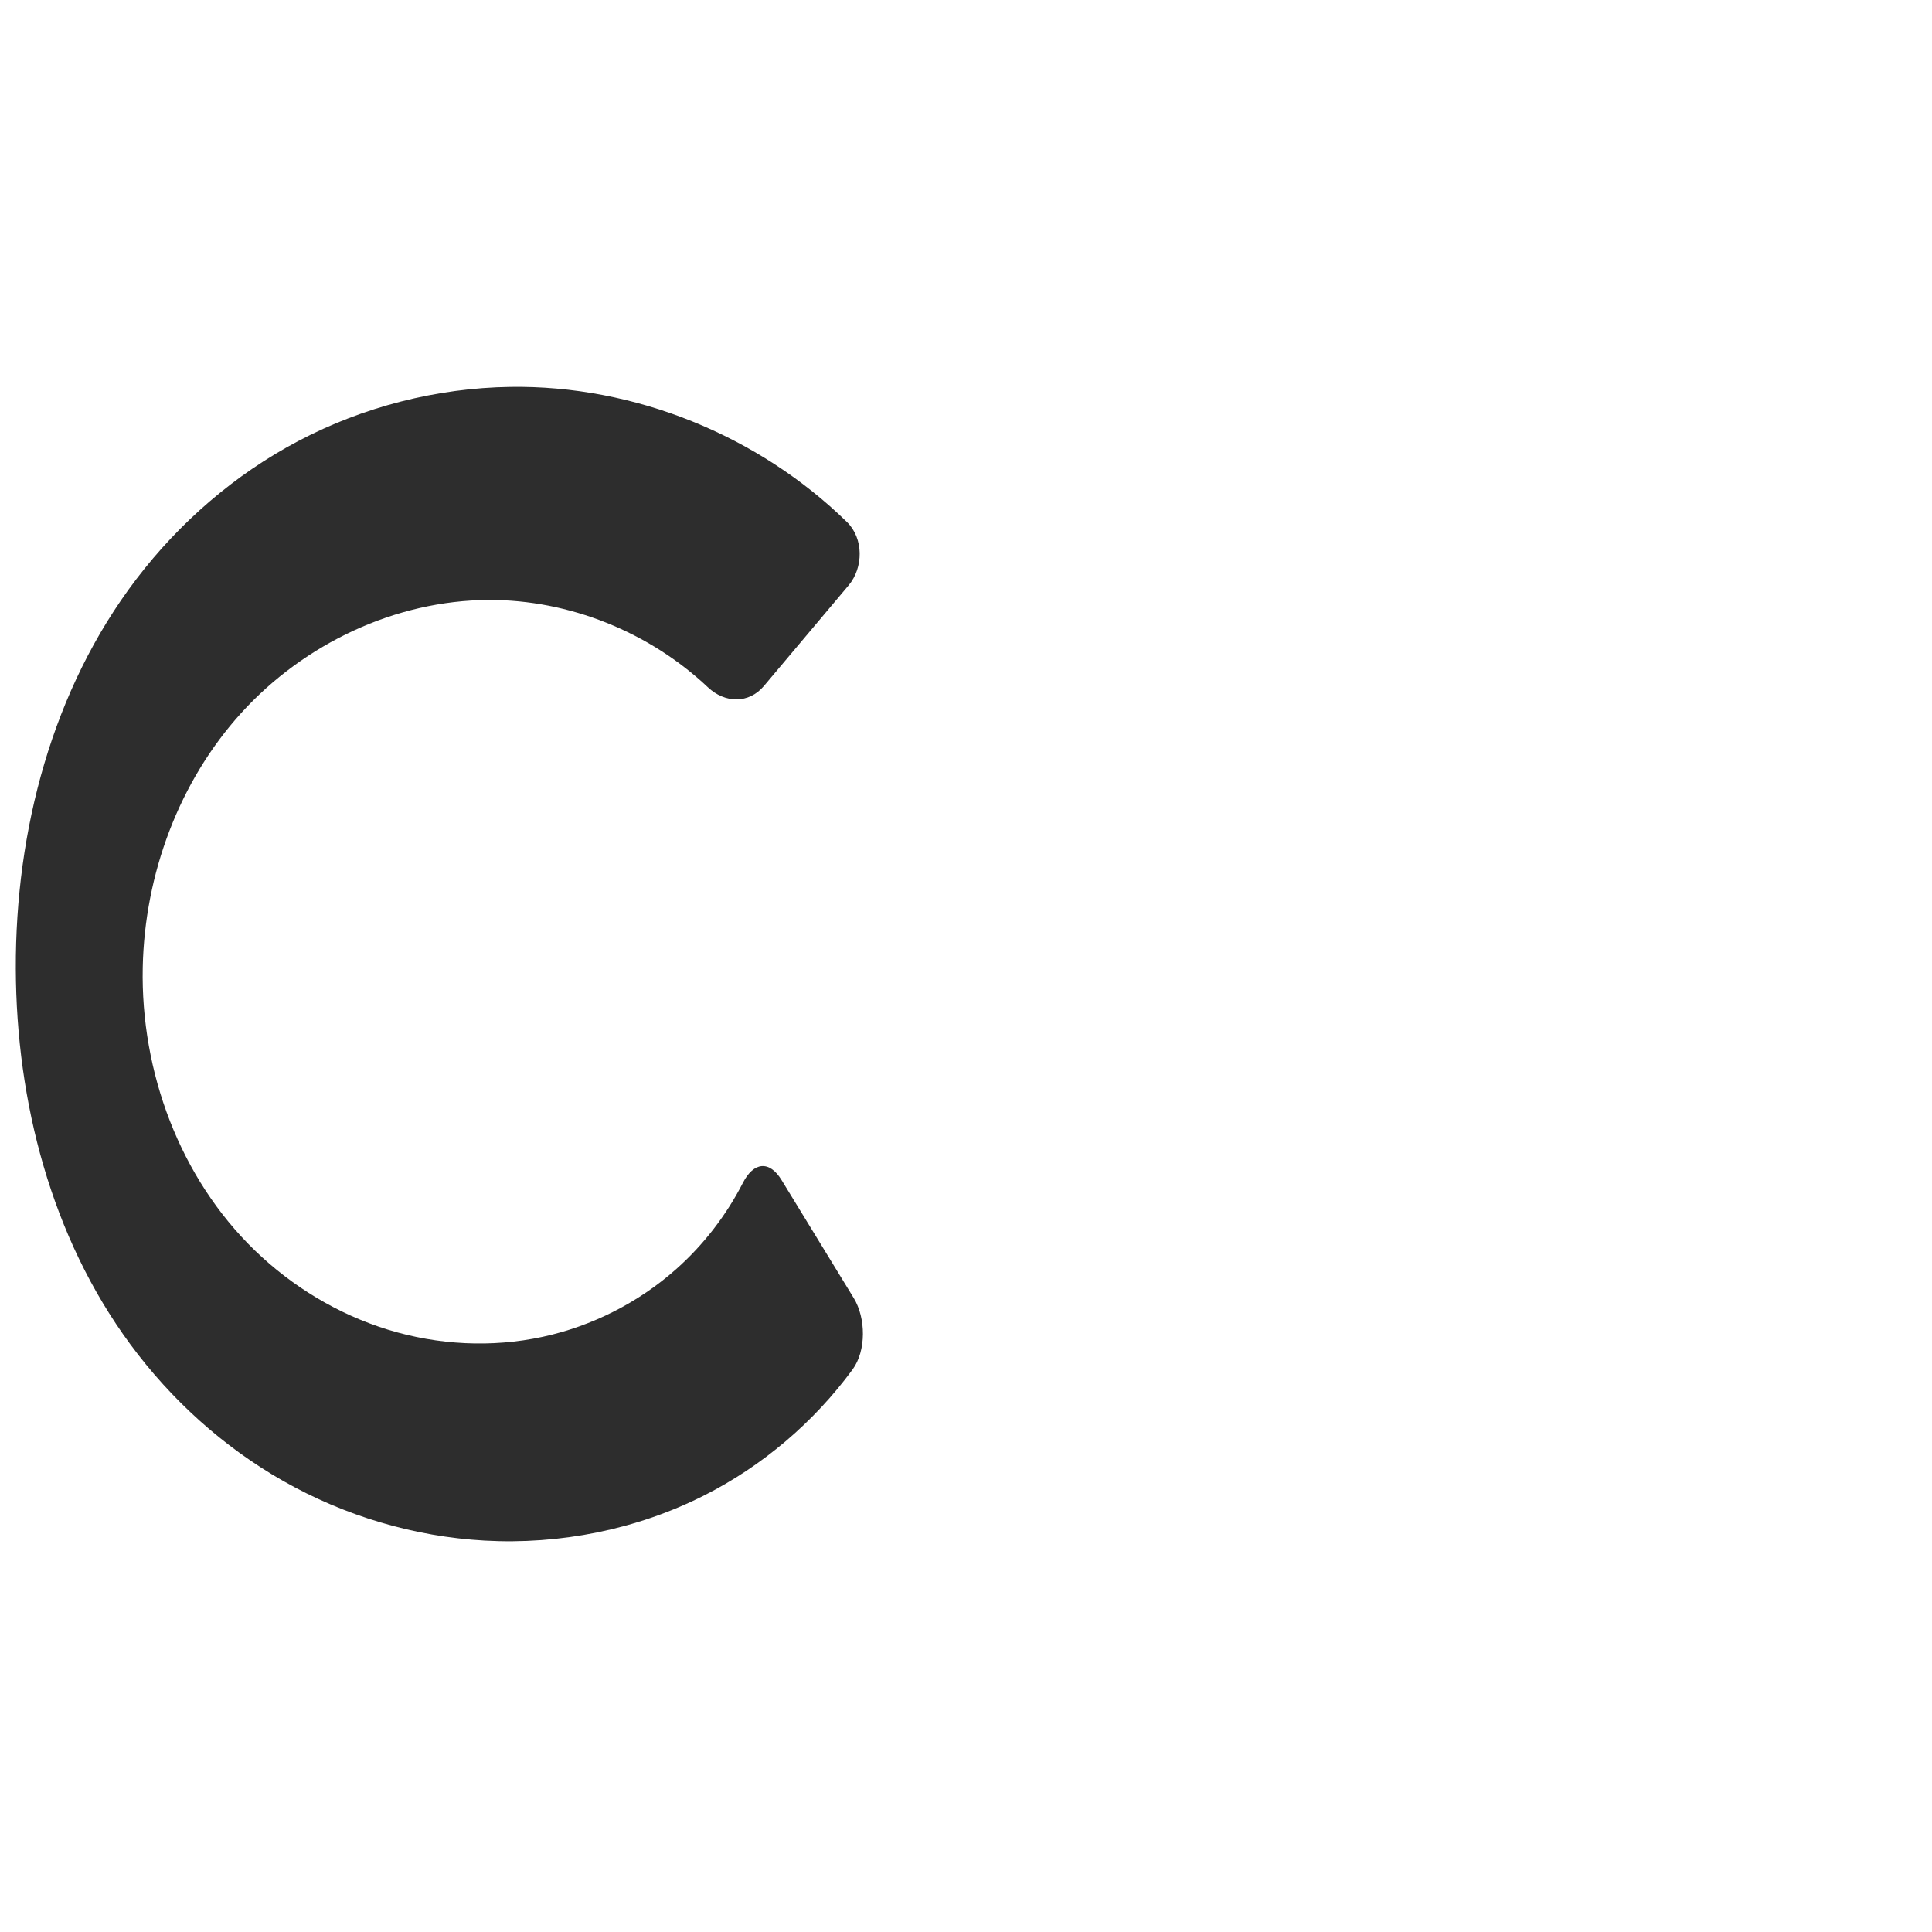
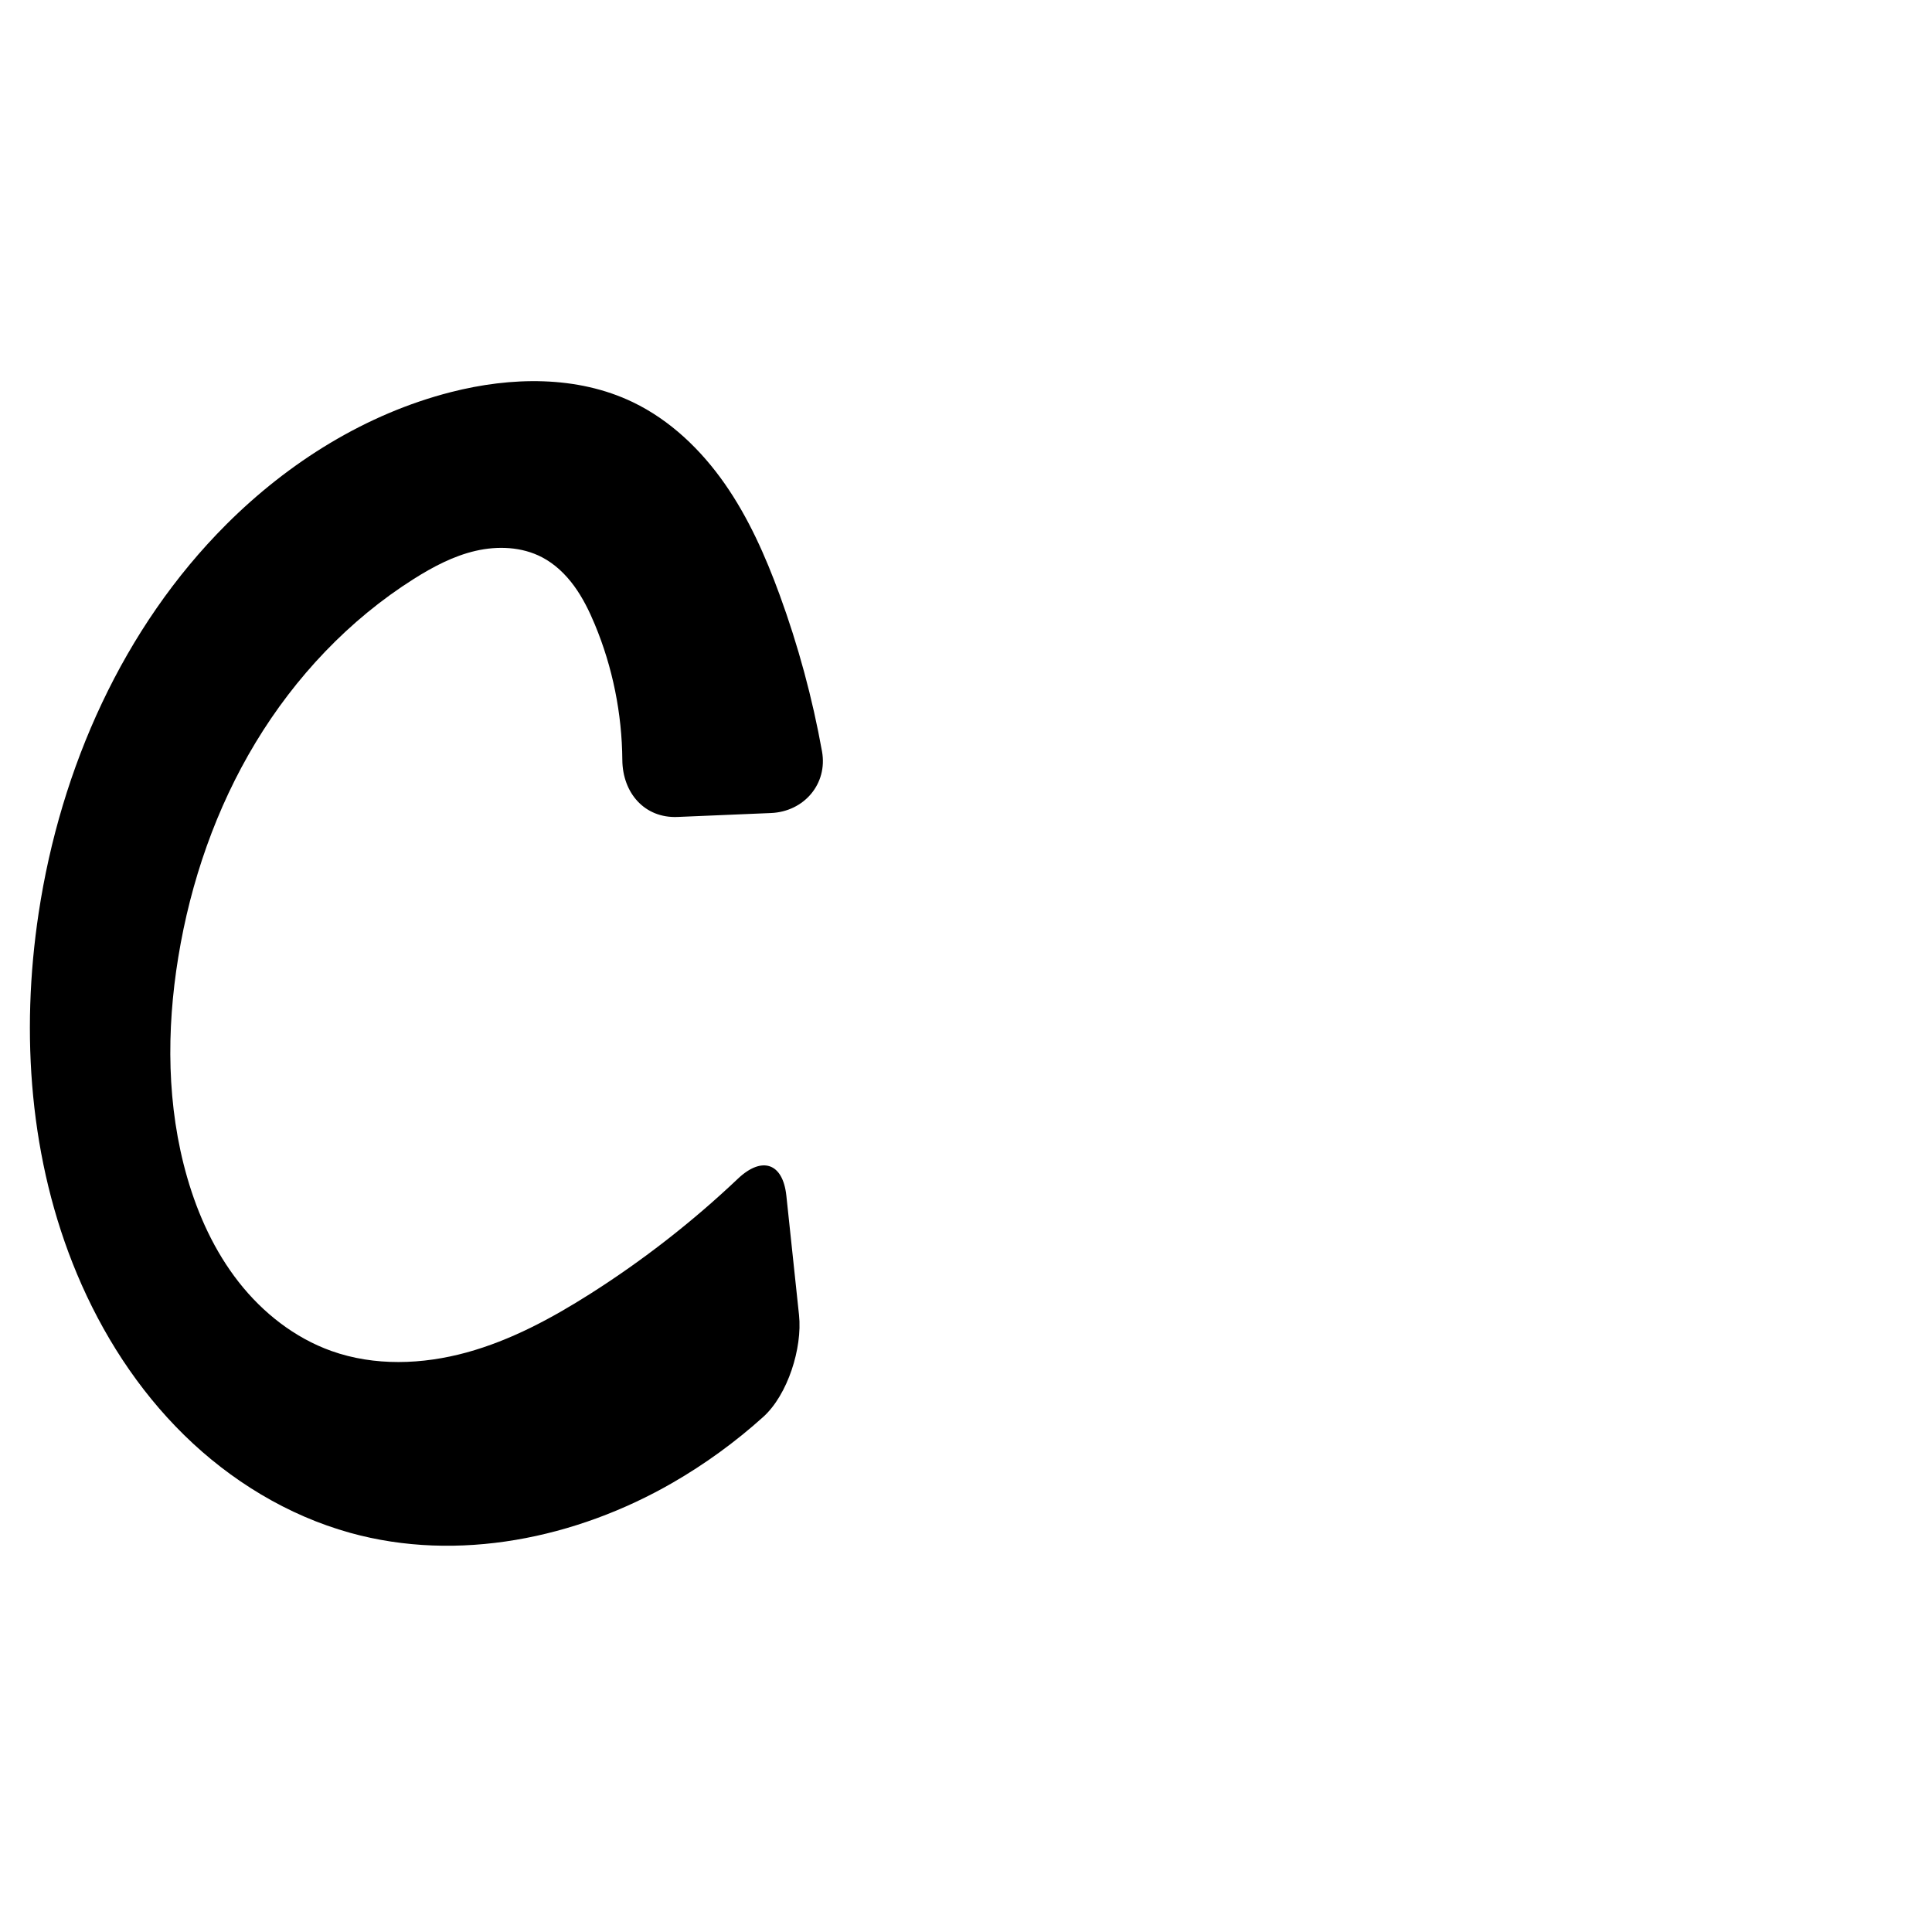
<svg xmlns="http://www.w3.org/2000/svg" xml:space="preserve" width="1000" height="1000" version="1.1" style="clip-rule:evenodd;fill-rule:evenodd;image-rendering:optimizeQuality;shape-rendering:geometricPrecision;text-rendering:geometricPrecision" viewBox="0 0 1000 1000" id="svg10">
  <defs id="defs4">
    <style type="text/css" id="style2">
   
    .fil0 {fill:#EF7F1A;fill-rule:nonzero}
   
  </style>
  </defs>
-   <path id="path135" style="fill:#2d2d2d;fill-rule:nonzero;stroke:none;stroke-width:0.894px;stroke-linecap:butt;stroke-linejoin:miter;stroke-opacity:1" d="M 438.394,270.205 C 392.476,225.332 328.359,199.283 264.087,200.257 c -38.074,0.577 -75.98,10.257 -109.667,28.009 -32.799,17.283 -61.492,42.117 -83.951,71.614 C 27.094,356.847 7.932,429.856 8.184,501.456 8.427,570.341 26.588,640.398 67.469,695.841 c 21.134,28.661 48.108,53.084 79.069,70.676 31.821,18.081 67.808,28.864 104.351,30.893 38.983,2.164 78.573,-5.717 113.431,-23.303 30.305,-15.288 56.867,-37.886 76.96,-65.233 7.166,-9.753 6.931,-26.675 0.614,-37.005 L 404.527,610.77 c -6.317,-10.329 -14.482,-9.307 -19.998,1.46 -8.603,16.789 -20.307,31.994 -34.4,44.538 -19.552,17.404 -43.656,29.649 -69.242,35.175 -26.394,5.701 -54.233,4.242 -80.044,-3.691 -25.811,-7.933 -49.562,-22.278 -68.964,-41.059 C 93.076,609.631 72.778,554.767 73.88,500.773 74.865,452.577 92.621,404.476 125.062,368.819 c 32.441,-35.657 79.655,-58.082 127.86,-58.28 41.737,-0.172 83.172,16.618 113.499,45.209 8.803,8.299 21.184,8.582 28.981,-0.681 l 43.813,-52.054 c 7.797,-9.264 7.835,-24.348 -0.822,-32.808 z" />
+   <path style="color:#000000;font-style:normal;font-variant:normal;font-weight:normal;font-stretch:normal;font-size:medium;line-height:normal;font-family:sans-serif;font-variant-ligatures:normal;font-variant-position:normal;font-variant-caps:normal;font-variant-numeric:normal;font-variant-alternates:normal;font-variant-east-asian:normal;font-feature-settings:normal;font-variation-settings:normal;text-indent:0;text-align:start;text-decoration:none;text-decoration-line:none;text-decoration-style:solid;text-decoration-color:#000000;letter-spacing:normal;word-spacing:normal;text-transform:none;writing-mode:lr-tb;direction:ltr;text-orientation:mixed;dominant-baseline:auto;baseline-shift:baseline;text-anchor:start;white-space:normal;shape-padding:0;shape-margin:0;inline-size:0;clip-rule:nonzero;display:inline;overflow:visible;visibility:visible;opacity:1;isolation:auto;mix-blend-mode:normal;color-interpolation:sRGB;color-interpolation-filters:linearRGB;solid-color:#000000;solid-opacity:1;vector-effect:none;fill:#000000;fill-opacity:1;fill-rule:nonzero;stroke:none;stroke-linecap:butt;stroke-linejoin:miter;stroke-miterlimit:4;stroke-dasharray:none;stroke-dashoffset:0;stroke-opacity:1;color-rendering:auto;image-rendering:auto;shape-rendering:auto;text-rendering:auto;enable-background:accumulate;stop-color:#000000;stop-opacity:1" d="m 233.372,202.963 c -44.039,11.266 -83.947,36.259 -116.12,68.372 -53.607,53.507 -85.886,126.253 -97.231,201.14 -9.504,62.735 -4.688,128.41 19.829,186.932 12.984,30.994 31.476,59.851 55.467,83.382 23.99,23.53 53.569,41.622 85.948,50.612 55.731,15.473 116.876,2.932 166.969,-25.982 16.743,-9.664 32.461,-21.099 46.825,-34.036 12.687,-11.427 20.318,-35.714 18.515,-52.702 l -6.559,-61.801 c -1.803,-16.988 -12.652,-20.556 -25.051,-8.809 -23.49,22.255 -49.124,42.246 -76.441,59.592 -20.01,12.706 -41.146,24.09 -64.003,30.368 -22.857,6.278 -47.675,7.19 -70,-0.773 -19.027,-6.787 -35.526,-19.791 -47.984,-35.694 C 111.079,647.66 102.521,628.941 96.915,609.533 86.266,572.671 86.087,533.331 92.273,495.464 98.66,456.362 111.83,418.228 132.318,384.317 c 20.489,-33.911 48.386,-63.526 81.885,-84.681 9.937,-6.275 20.497,-11.863 31.947,-14.511 11.45,-2.648 23.945,-2.144 34.365,3.292 6.683,3.487 12.265,8.855 16.701,14.949 4.437,6.094 7.782,12.916 10.679,19.875 9.223,22.154 14.033,46.116 14.222,70.109 0.134,17.063 11.502,30.225 28.57,29.507 l 48.389,-2.037 c 17.068,-0.718 29.422,-15.087 26.396,-31.898 -4.969,-27.606 -12.323,-54.784 -21.964,-81.125 -7.359,-20.105 -16.123,-39.862 -28.382,-57.415 -12.258,-17.553 -28.209,-32.894 -47.498,-42.183 -28.943,-13.937 -63.135,-13.198 -94.257,-5.237 z" id="path860" />
</svg>
